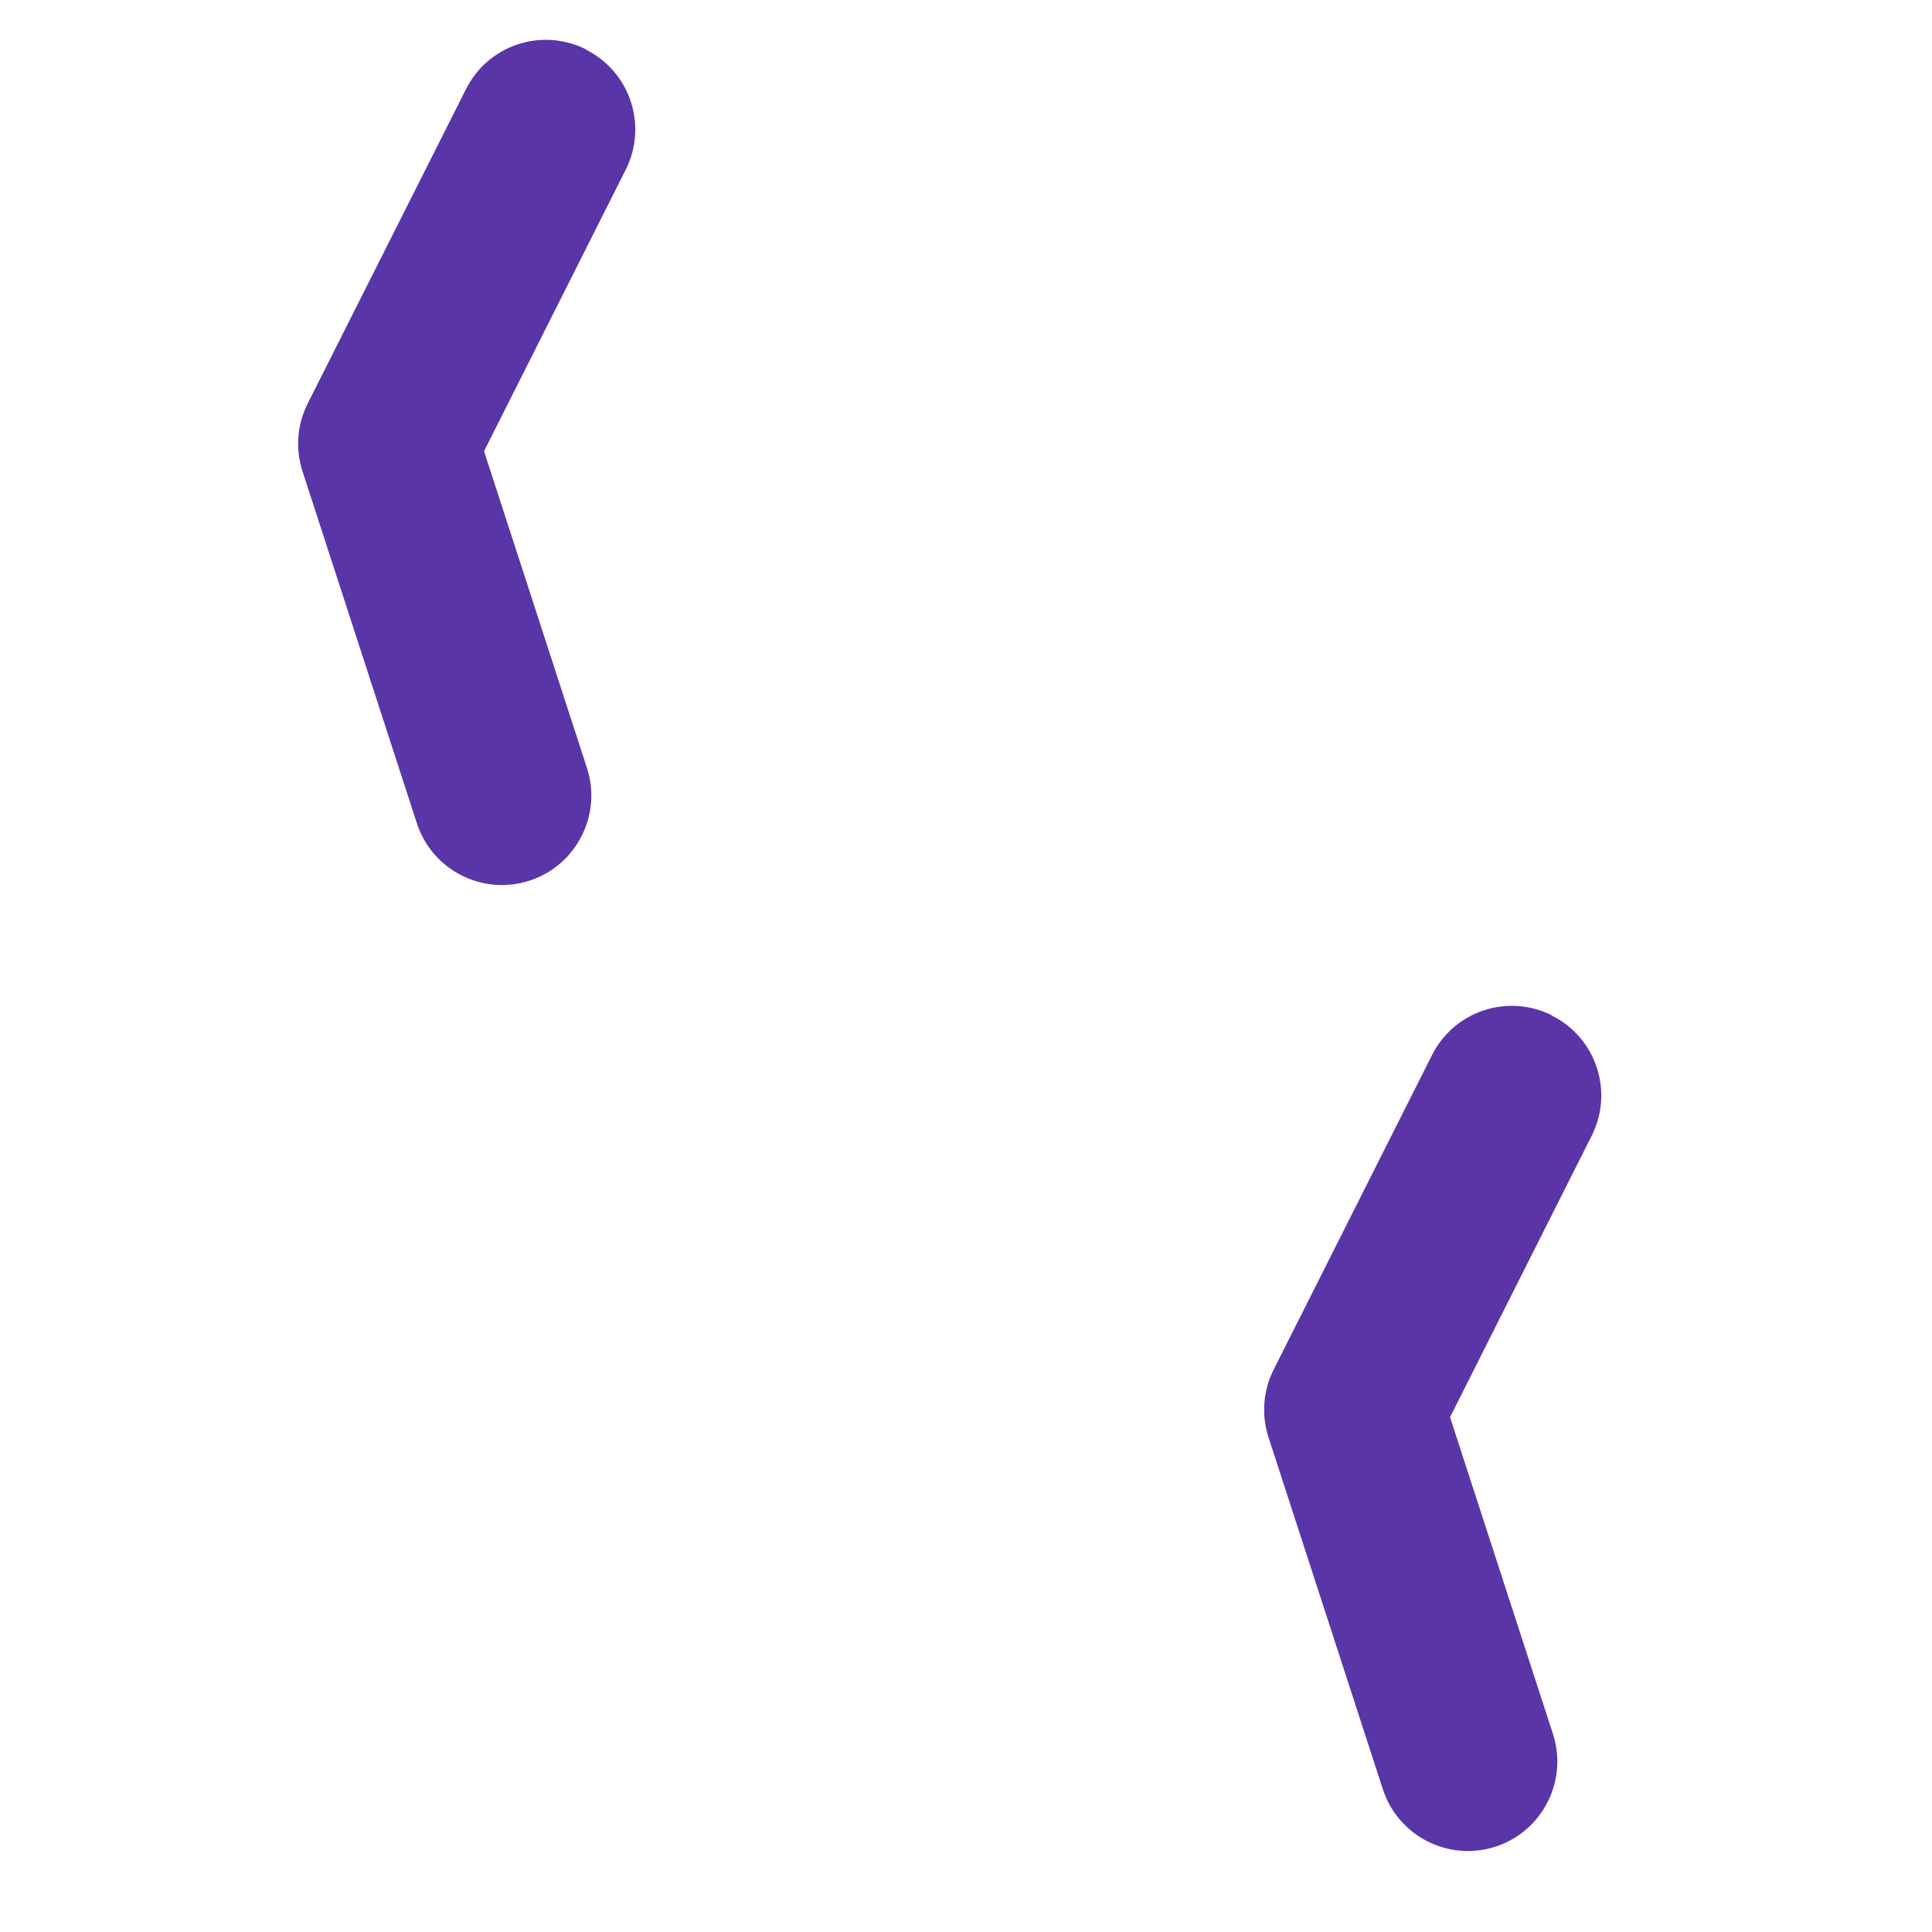
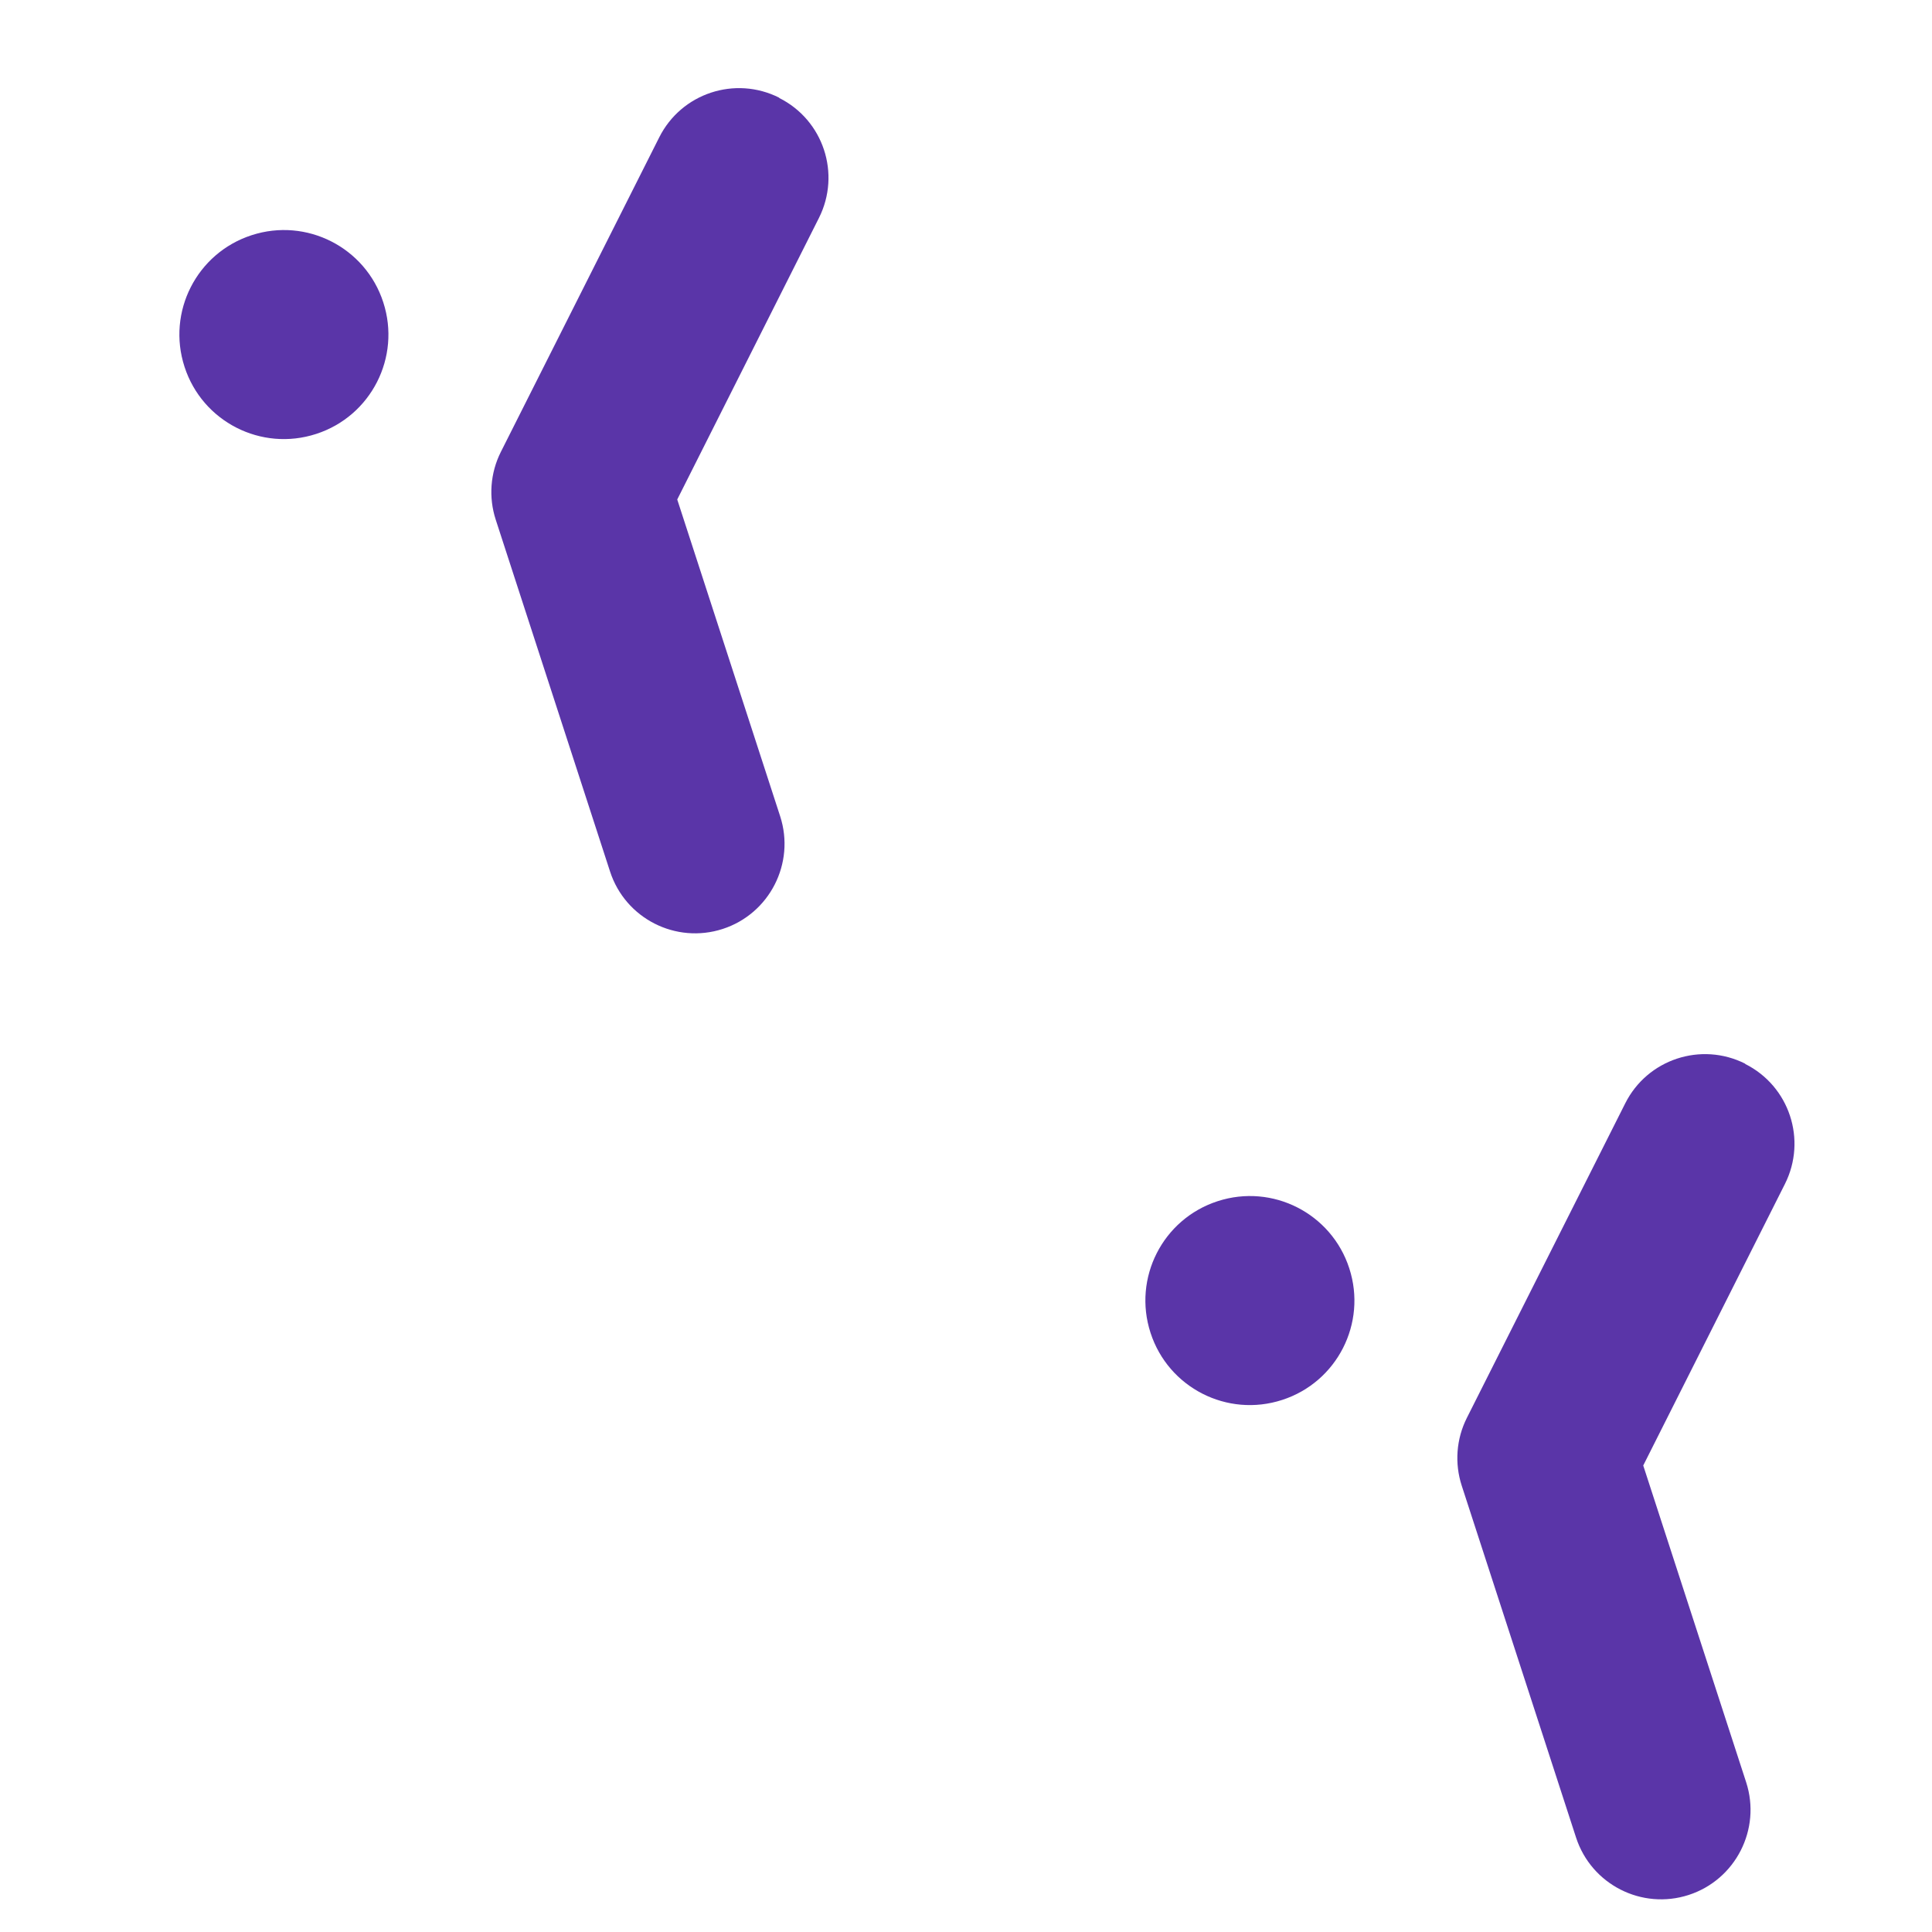
<svg xmlns="http://www.w3.org/2000/svg" width="160" height="160" viewBox="0 0 160 160">
  <g fill="#5a35a8">
-     <g transform="translate(18 14) rotate(-18) scale(0.1408) translate(-495 -322)">
+     <g transform="translate(34 18) rotate(-18) scale(0.1408) translate(-495 -322)">
      <path d="M723,322.1c-20.7-20.5-54-20.3-74.4.4l-145.7,147.1c-9.8,9.9-15.2,23.2-15.2,37v217.6c0,29.1,23.6,52.6,52.6,52.6s52.6-23.6,52.6-52.6v-195.9l130.4-131.7c20.5-20.7,20.3-54-.4-74.4Z" />
+       <rect x="341.4" y="303.1" width="122.9" height="122.9" rx="61.4" ry="61.4" />
    </g>
-     <g transform="translate(98 94) rotate(-18) scale(0.1408) translate(-495 -322)">
+     <g transform="translate(114 98) rotate(-18) scale(0.1408) translate(-495 -322)">
      <path d="M723,322.1c-20.7-20.5-54-20.3-74.4.4l-145.7,147.1c-9.8,9.9-15.2,23.2-15.2,37v217.6c0,29.1,23.6,52.6,52.6,52.6s52.6-23.6,52.6-52.6v-195.9l130.4-131.7c20.5-20.7,20.3-54-.4-74.4Z" />
+       <rect x="341.4" y="303.1" width="122.9" height="122.9" rx="61.4" ry="61.4" />
    </g>
  </g>
</svg>
